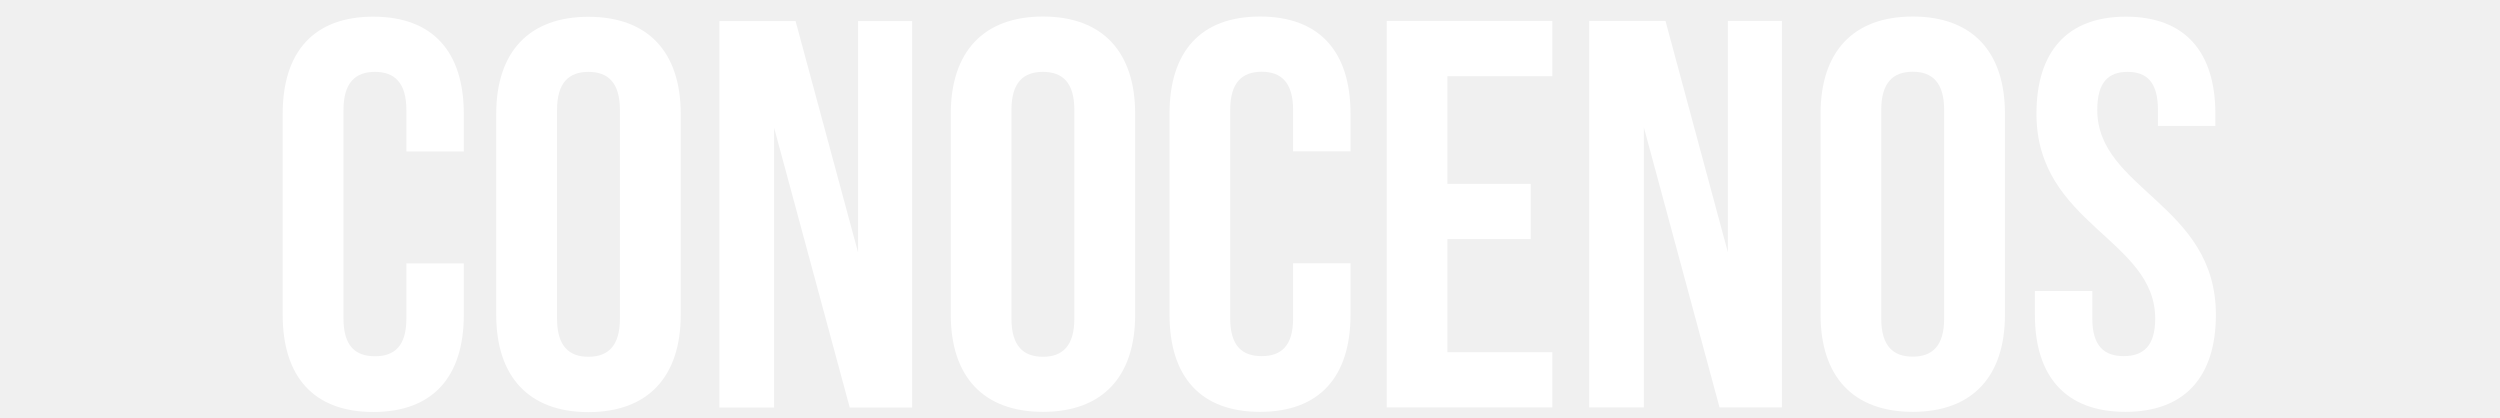
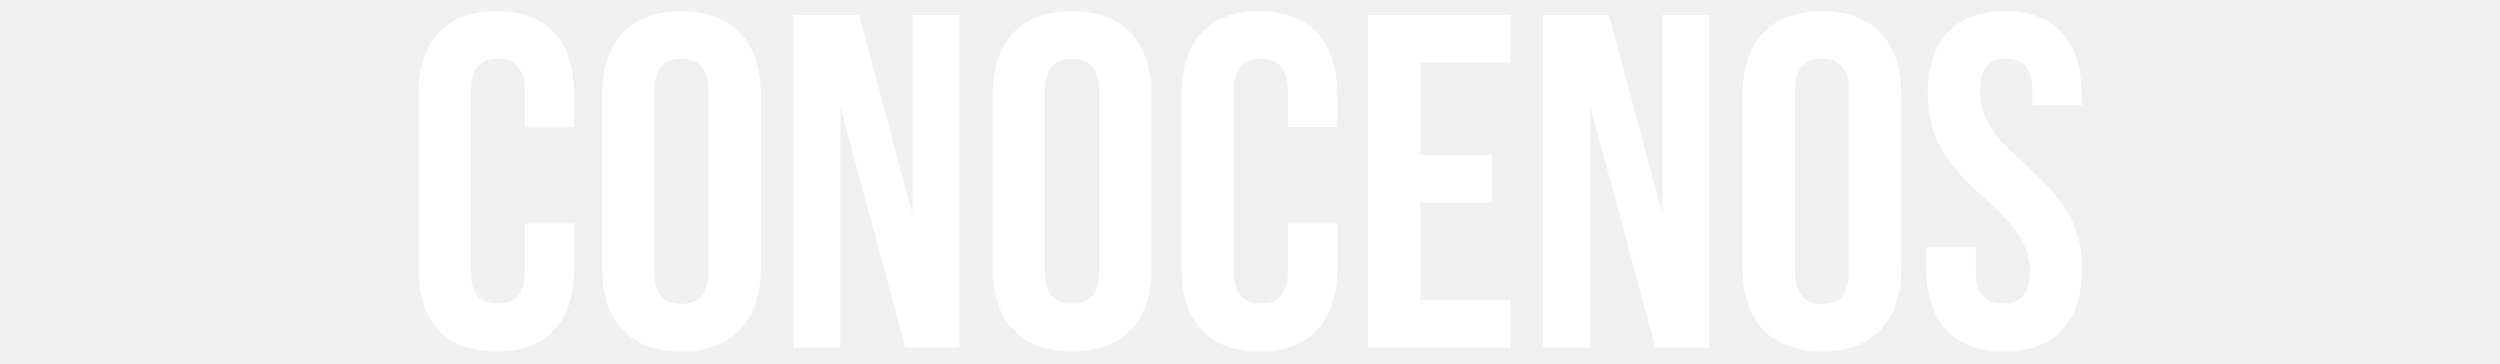
- <svg xmlns="http://www.w3.org/2000/svg" version="1.2" viewBox="0 0 1920 321" width="1920" height="321">
+ <svg xmlns="http://www.w3.org/2000/svg" version="1.2" viewBox="0 0 1920 279" width="1920" height="279">
  <style>
		.s0 { fill: #ffffff } 
	</style>
-   <path id="CONOCENOS" class="s0" aria-label="CONOCENOS" d="m312.1 202.3v42.4c0 21.2-9.3 28.9-24.1 28.9-14.9 0-24.2-7.7-24.2-28.9v-160.2c0-21.2 9.3-29.3 24.2-29.3 14.8 0 24.1 8.1 24.1 29.3v31.8h44.1v-28.9c0-47.5-23.7-74.6-69.5-74.6-45.8 0-69.6 27.1-69.6 74.6v154.4c0 47.5 23.8 74.6 69.6 74.6 45.8 0 69.5-27.1 69.5-74.6v-39.5zm115.7-117.8c0-21.2 9.3-29.3 24.1-29.3 14.9 0 24.2 8.1 24.2 29.3v160.2c0 21.2-9.3 29.3-24.2 29.3-14.8 0-24.1-8.1-24.1-29.3zm-46.7 157.3c0 47.5 25.1 74.7 70.8 74.7 45.8 0 70.9-27.2 70.9-74.7v-154.3c0-47.5-25.1-74.6-70.9-74.6-45.7 0-70.8 27.1-70.8 74.6zm271.5 71.2h47.9v-296.8h-41.5v177.7l-48-177.7h-58.5v296.8h42v-214.9zm124.2-228.6c0-21.2 9.3-29.2 24.2-29.2 14.8 0 24.1 8 24.1 29.2v160.3c0 21.2-9.3 29.3-24.1 29.3-14.9 0-24.2-8.1-24.2-29.3zm-46.6 157.3c0 47.5 25 74.6 70.8 74.6 45.8 0 70.8-27.1 70.8-74.6v-154.3c0-47.5-25-74.7-70.8-74.7-45.8 0-70.8 27.2-70.8 74.7zm262.9-39.5v42.4c0 21.2-9.3 28.9-24.1 28.9-14.9 0-24.2-7.7-24.2-28.9v-160.2c0-21.2 9.3-29.3 24.2-29.3 14.8 0 24.1 8.1 24.1 29.3v31.8h44.1v-28.9c0-47.5-23.7-74.6-69.5-74.6-45.8 0-69.5 27.1-69.5 74.6v154.4c0 47.5 23.7 74.6 69.5 74.6 45.8 0 69.5-27.1 69.5-74.6v-39.5zm118.5-143.7h80.6v-42.4h-127.2v296.8h127.2v-42.4h-80.6v-86.9h64v-42.4h-64zm209 254.4h47.9v-296.8h-41.5v177.6l-47.9-177.6h-58.6v296.8h42v-215zm124.2-228.5c0-21.2 9.3-29.3 24.2-29.3 14.8 0 24.1 8.1 24.1 29.3v160.3c0 21.2-9.3 29.2-24.1 29.2-14.9 0-24.2-8-24.2-29.2zm-46.6 157.3c0 47.4 25 74.6 70.8 74.6 45.8 0 70.8-27.2 70.8-74.6v-154.4c0-47.5-25-74.6-70.8-74.6-45.8 0-70.8 27.1-70.8 74.6zm165.8-154.3c0 84.8 91.2 96.2 91.2 157.3 0 21.2-9.3 28.8-24.2 28.8-14.8 0-24.1-7.6-24.1-28.8v-21.2h-44.1v18.2c0 47.5 23.7 74.6 69.5 74.6 45.8 0 69.5-27.1 69.5-74.6 0-84.8-91.1-96.2-91.1-157.3 0-21.2 8.5-29.2 23.3-29.2 14.8 0 23.3 8 23.3 29.2v12.3h44.1v-9.3c0-47.5-23.3-74.6-68.7-74.6-45.3 0-68.7 27.1-68.7 74.6z" />
+   <path id="CONOCENOS" class="s0" aria-label="CONOCENOS" d="m403.1 171.7v36.5c0 18.3-8.1 24.9-20.8 24.9-12.8 0-20.8-6.6-20.8-24.9v-137.9c0-18.3 8-25.2 20.8-25.2 12.7 0 20.8 6.9 20.8 25.2v27.4h37.9v-24.9c0-40.8-20.4-64.2-59.8-64.2-39.4 0-59.9 23.4-59.9 64.2v132.9c0 40.9 20.5 64.2 59.9 64.2 39.4 0 59.8-23.3 59.8-64.2v-34zm99.4-101.4c0-18.3 8-25.2 20.8-25.2 12.8 0 20.8 6.9 20.8 25.2v137.9c0 18.3-8 25.2-20.8 25.2-12.8 0-20.8-6.9-20.8-25.2zm-40.1 135.4c0 40.9 21.5 64.3 60.9 64.3 39.4 0 61-23.4 61-64.3v-132.8c0-40.9-21.6-64.2-61-64.2-39.4 0-60.9 23.3-60.9 64.2zm233 61.3h41.3v-255.5h-35.8v153l-41.2-153h-50.4v255.5h36.1v-185zm107.1-196.7c0-18.3 8-25.2 20.8-25.2 12.8 0 20.8 6.9 20.8 25.2v137.9c0 18.3-8 25.2-20.8 25.2-12.8 0-20.8-6.9-20.8-25.2zm-40.1 135.4c0 40.9 21.5 64.2 60.9 64.2 39.4 0 61-23.3 61-64.2v-132.8c0-40.9-21.6-64.3-61-64.3-39.4 0-60.9 23.4-60.9 64.3zm226.7-34v36.5c0 18.3-8 24.8-20.8 24.8-12.8 0-20.8-6.5-20.8-24.8v-137.9c0-18.3 8-25.2 20.8-25.2 12.8 0 20.8 6.9 20.8 25.2v27.3h38v-24.8c0-40.8-20.5-64.2-59.9-64.2-39.4 0-59.8 23.4-59.8 64.2v132.9c0 40.8 20.4 64.2 59.8 64.2 39.4 0 59.9-23.4 59.9-64.2v-34zm101.7-123.7h69.3v-36.5h-109.5v255.5h109.5v-36.5h-69.3v-74.8h55.1v-36.5h-55.1zm180.6 219h41.2v-255.5h-35.8v152.9l-41.2-152.9h-50.4v255.5h36.2v-185.1zm107.1-196.7c0-18.2 8-25.2 20.8-25.2 12.7 0 20.8 7 20.8 25.2v138c0 18.2-8.1 25.1-20.8 25.1-12.8 0-20.8-6.9-20.8-25.1zm-40.2 135.4c0 40.8 21.6 64.2 61 64.2 39.4 0 60.9-23.4 60.9-64.2v-132.9c0-40.9-21.5-64.2-60.9-64.2-39.4 0-61 23.3-61 64.2zm142.2-132.8c0 73 78.5 82.8 78.5 135.4 0 18.2-8.1 24.8-20.8 24.8-12.8 0-20.8-6.6-20.8-24.8v-18.3h-38v15.7c0 40.9 20.4 64.2 59.9 64.2 39.4 0 59.8-23.3 59.8-64.2 0-73-78.5-82.8-78.5-135.4 0-18.2 7.3-25.2 20.1-25.2 12.8 0 20.1 7 20.1 25.2v10.6h37.9v-8c0-40.9-20-64.3-59.1-64.3-39 0-59.1 23.4-59.1 64.3z" />
</svg>
